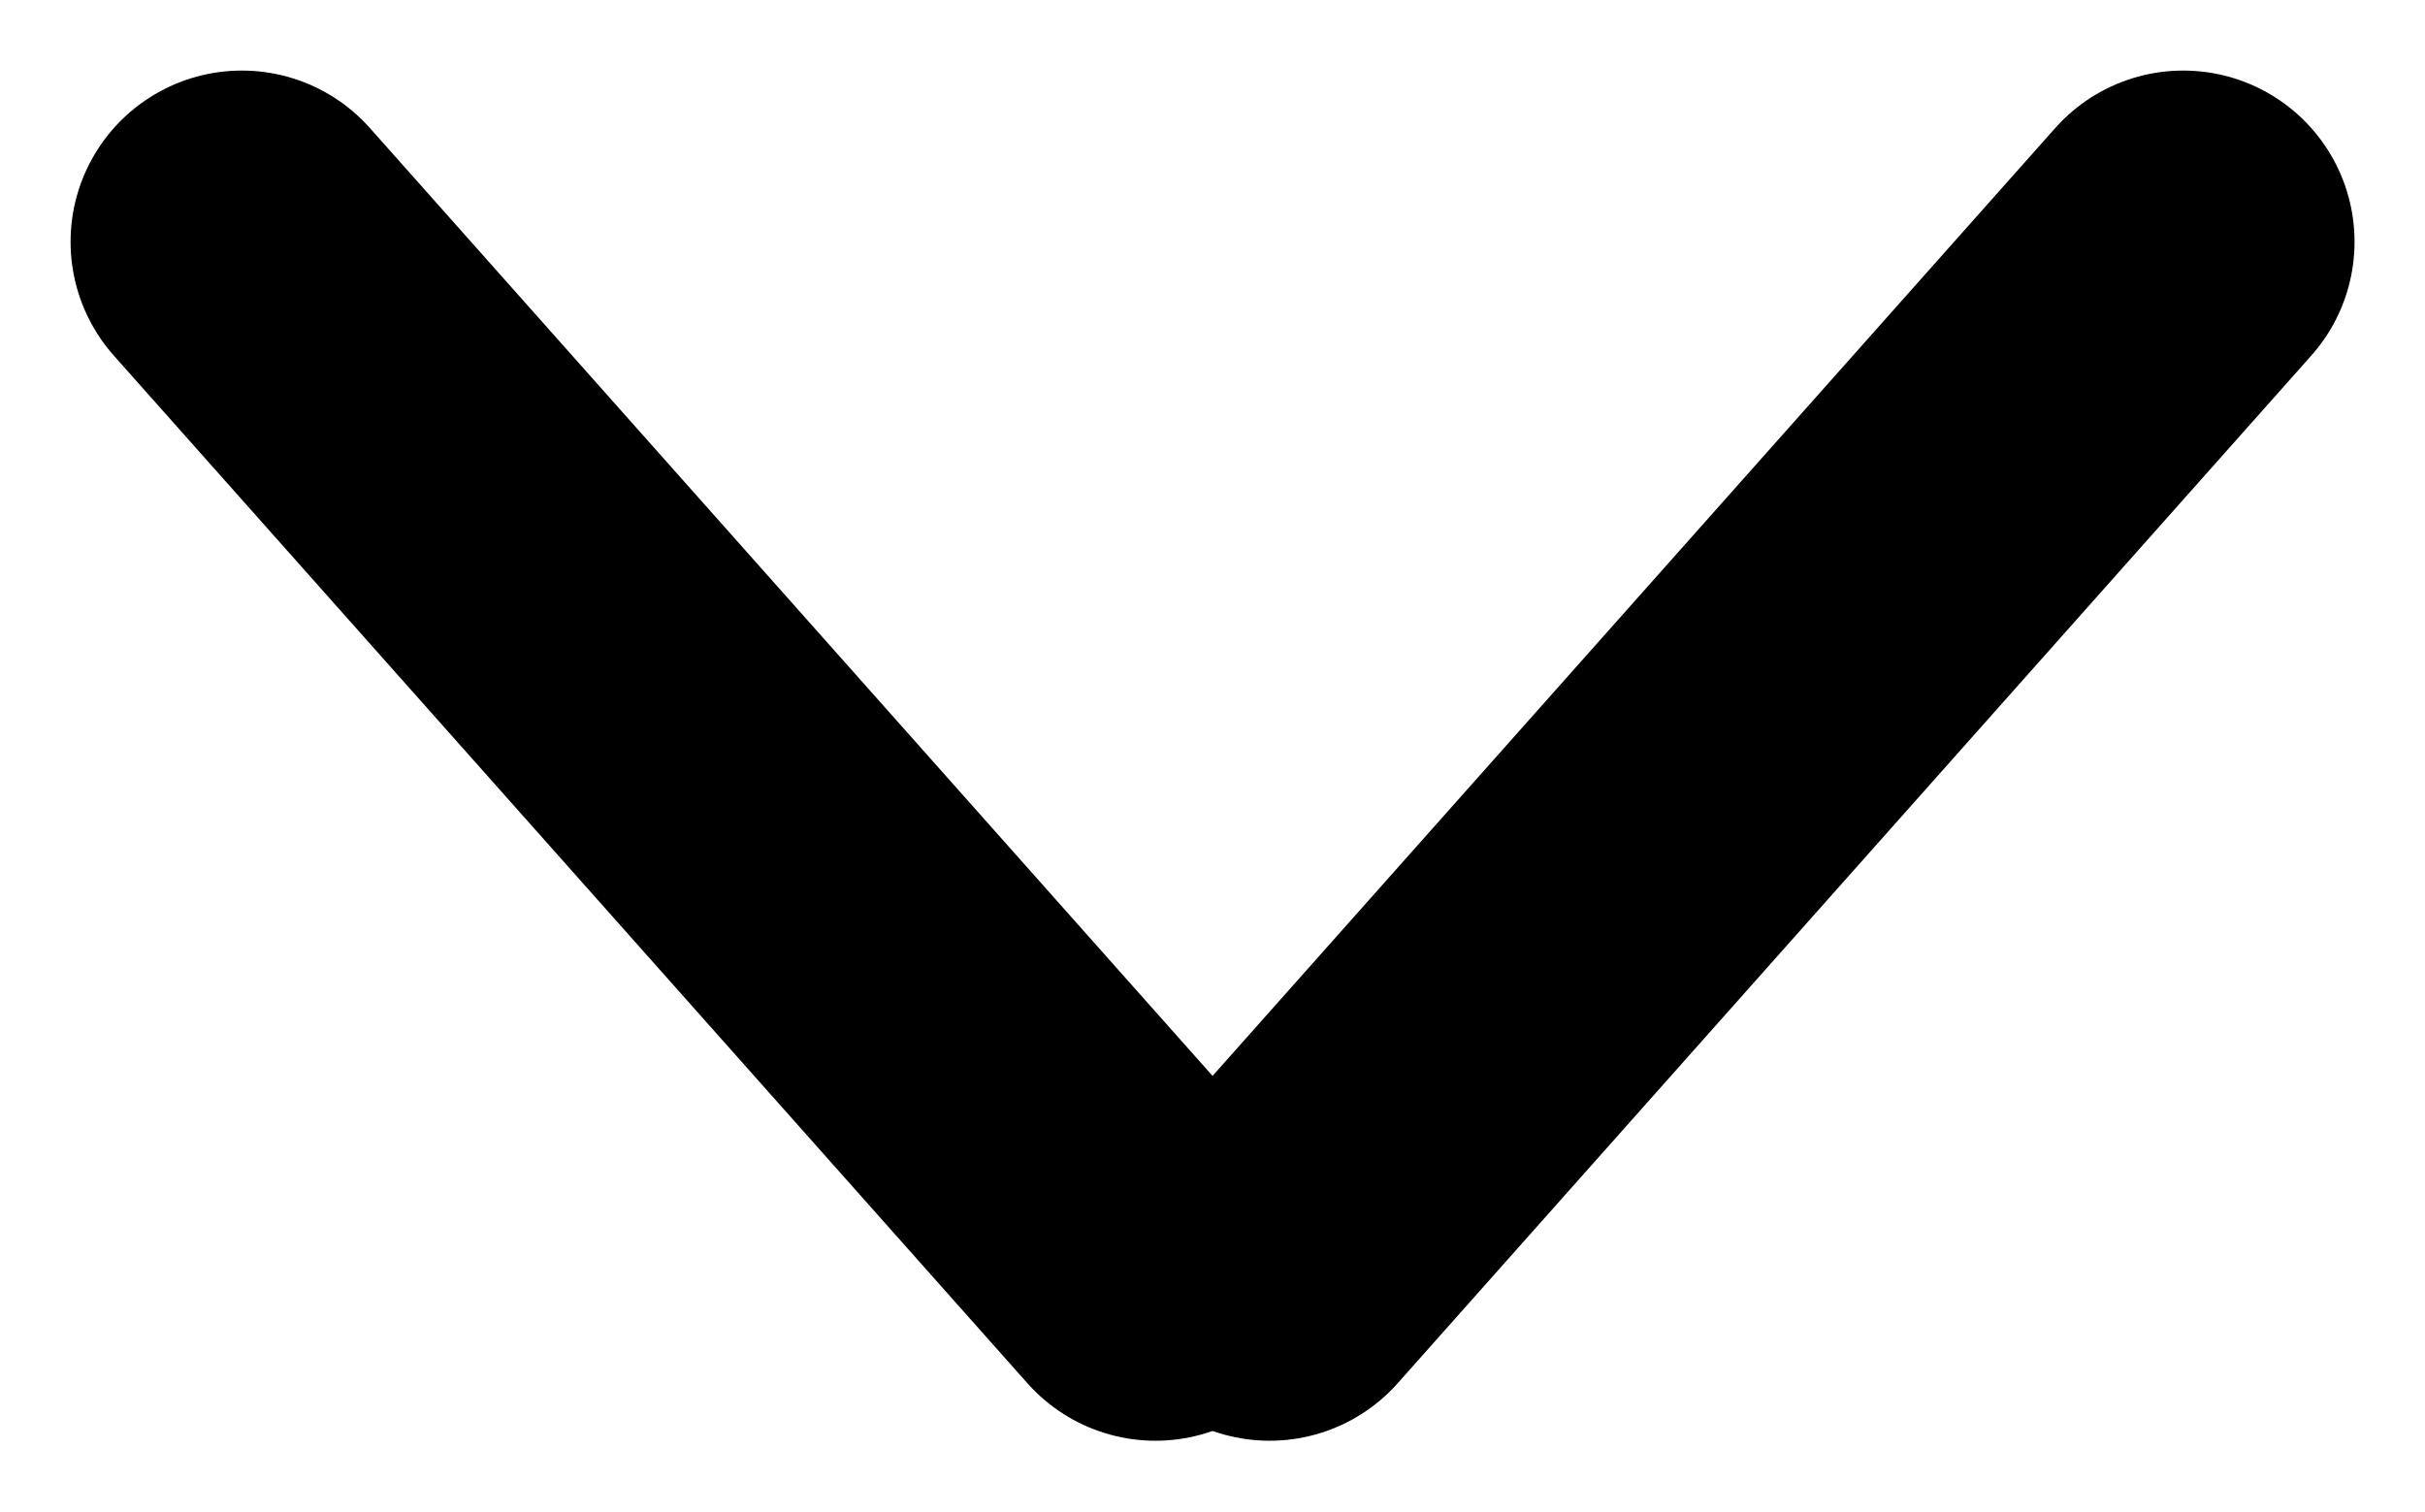
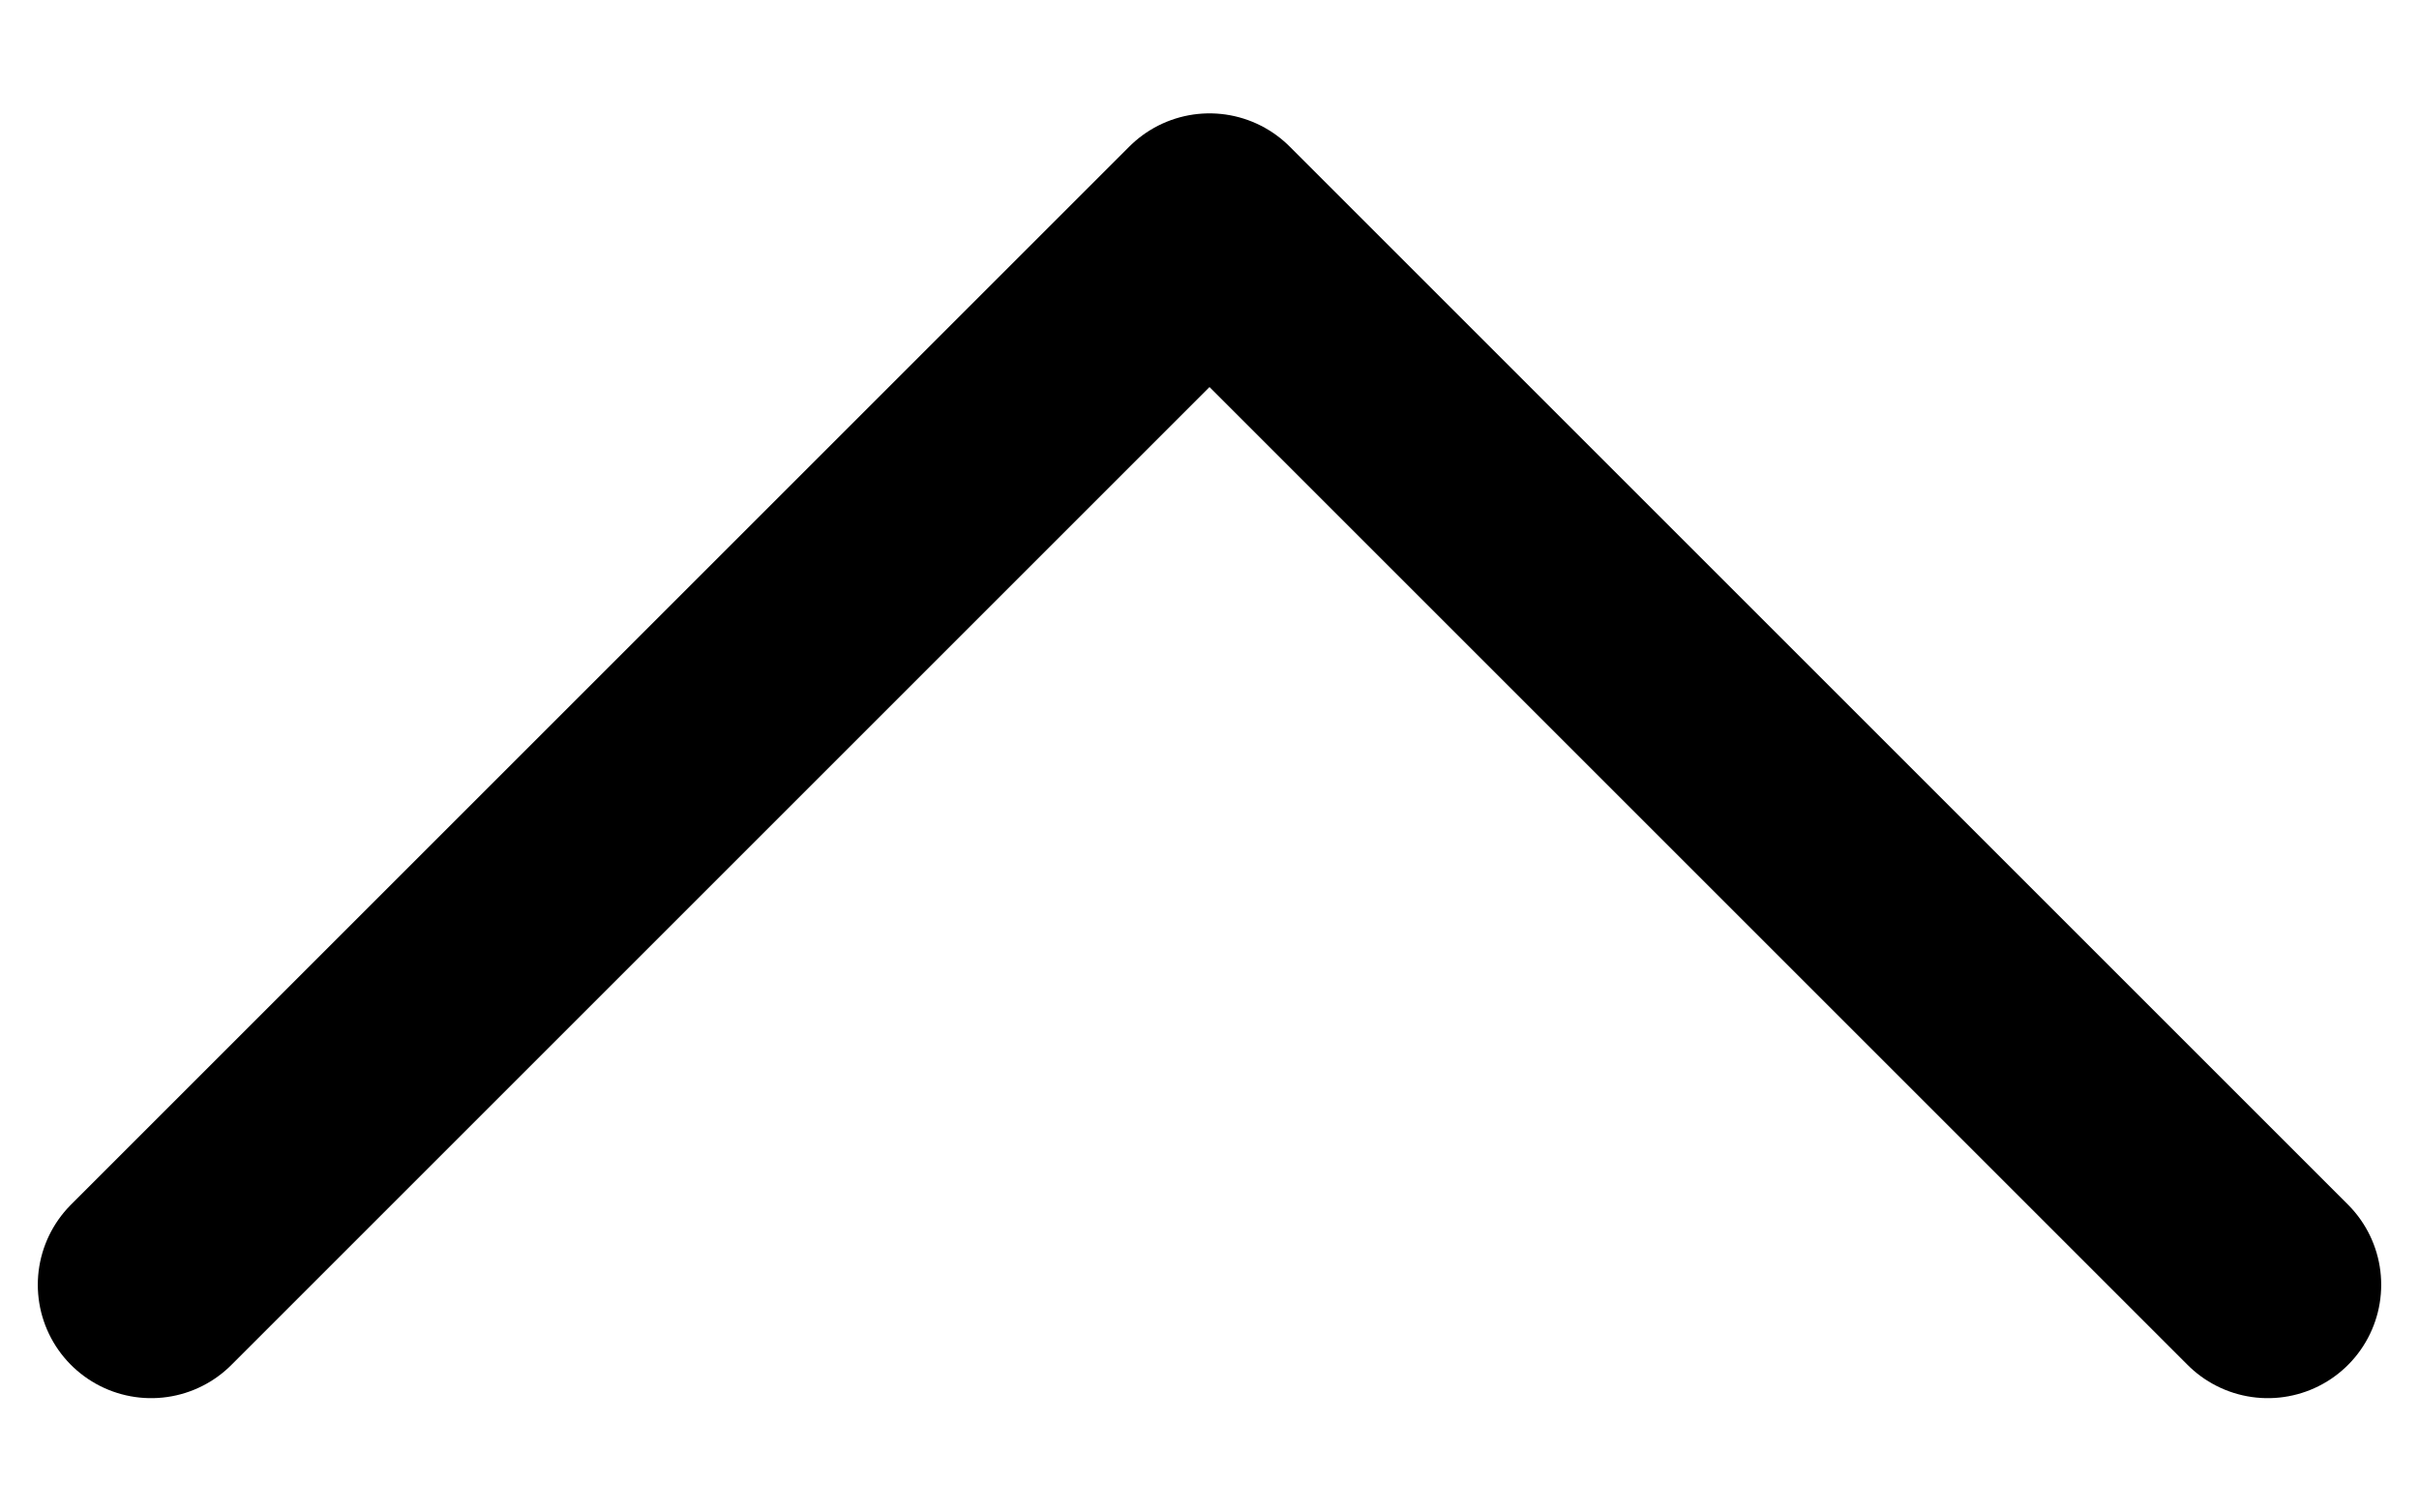
- <svg xmlns="http://www.w3.org/2000/svg" width="21.235" height="13.235" viewBox="0 0 21.235 13.235">
-   <g id="Component_7_7" data-name="Component 7 – 7" transform="translate(2.118 2.118)">
-     <line id="Line_318" data-name="Line 318" x2="9" y2="8" transform="translate(17) rotate(90)" fill="none" stroke="currentColor" stroke-linecap="round" stroke-width="3" />
-     <line id="Line_319" data-name="Line 319" x1="9" y2="8" transform="translate(8) rotate(90)" fill="none" stroke="currentColor" stroke-linecap="round" stroke-width="3" />
-   </g>
+ <svg xmlns="http://www.w3.org/2000/svg" width="16" height="10" viewBox="0 0 16 10" fill="none">
+   <path d="M1 8.5L8 1.5L15 8.5" stroke="currentColor" stroke-width="1.5" stroke-miterlimit="10" stroke-linecap="round" stroke-linejoin="round" />
</svg>
